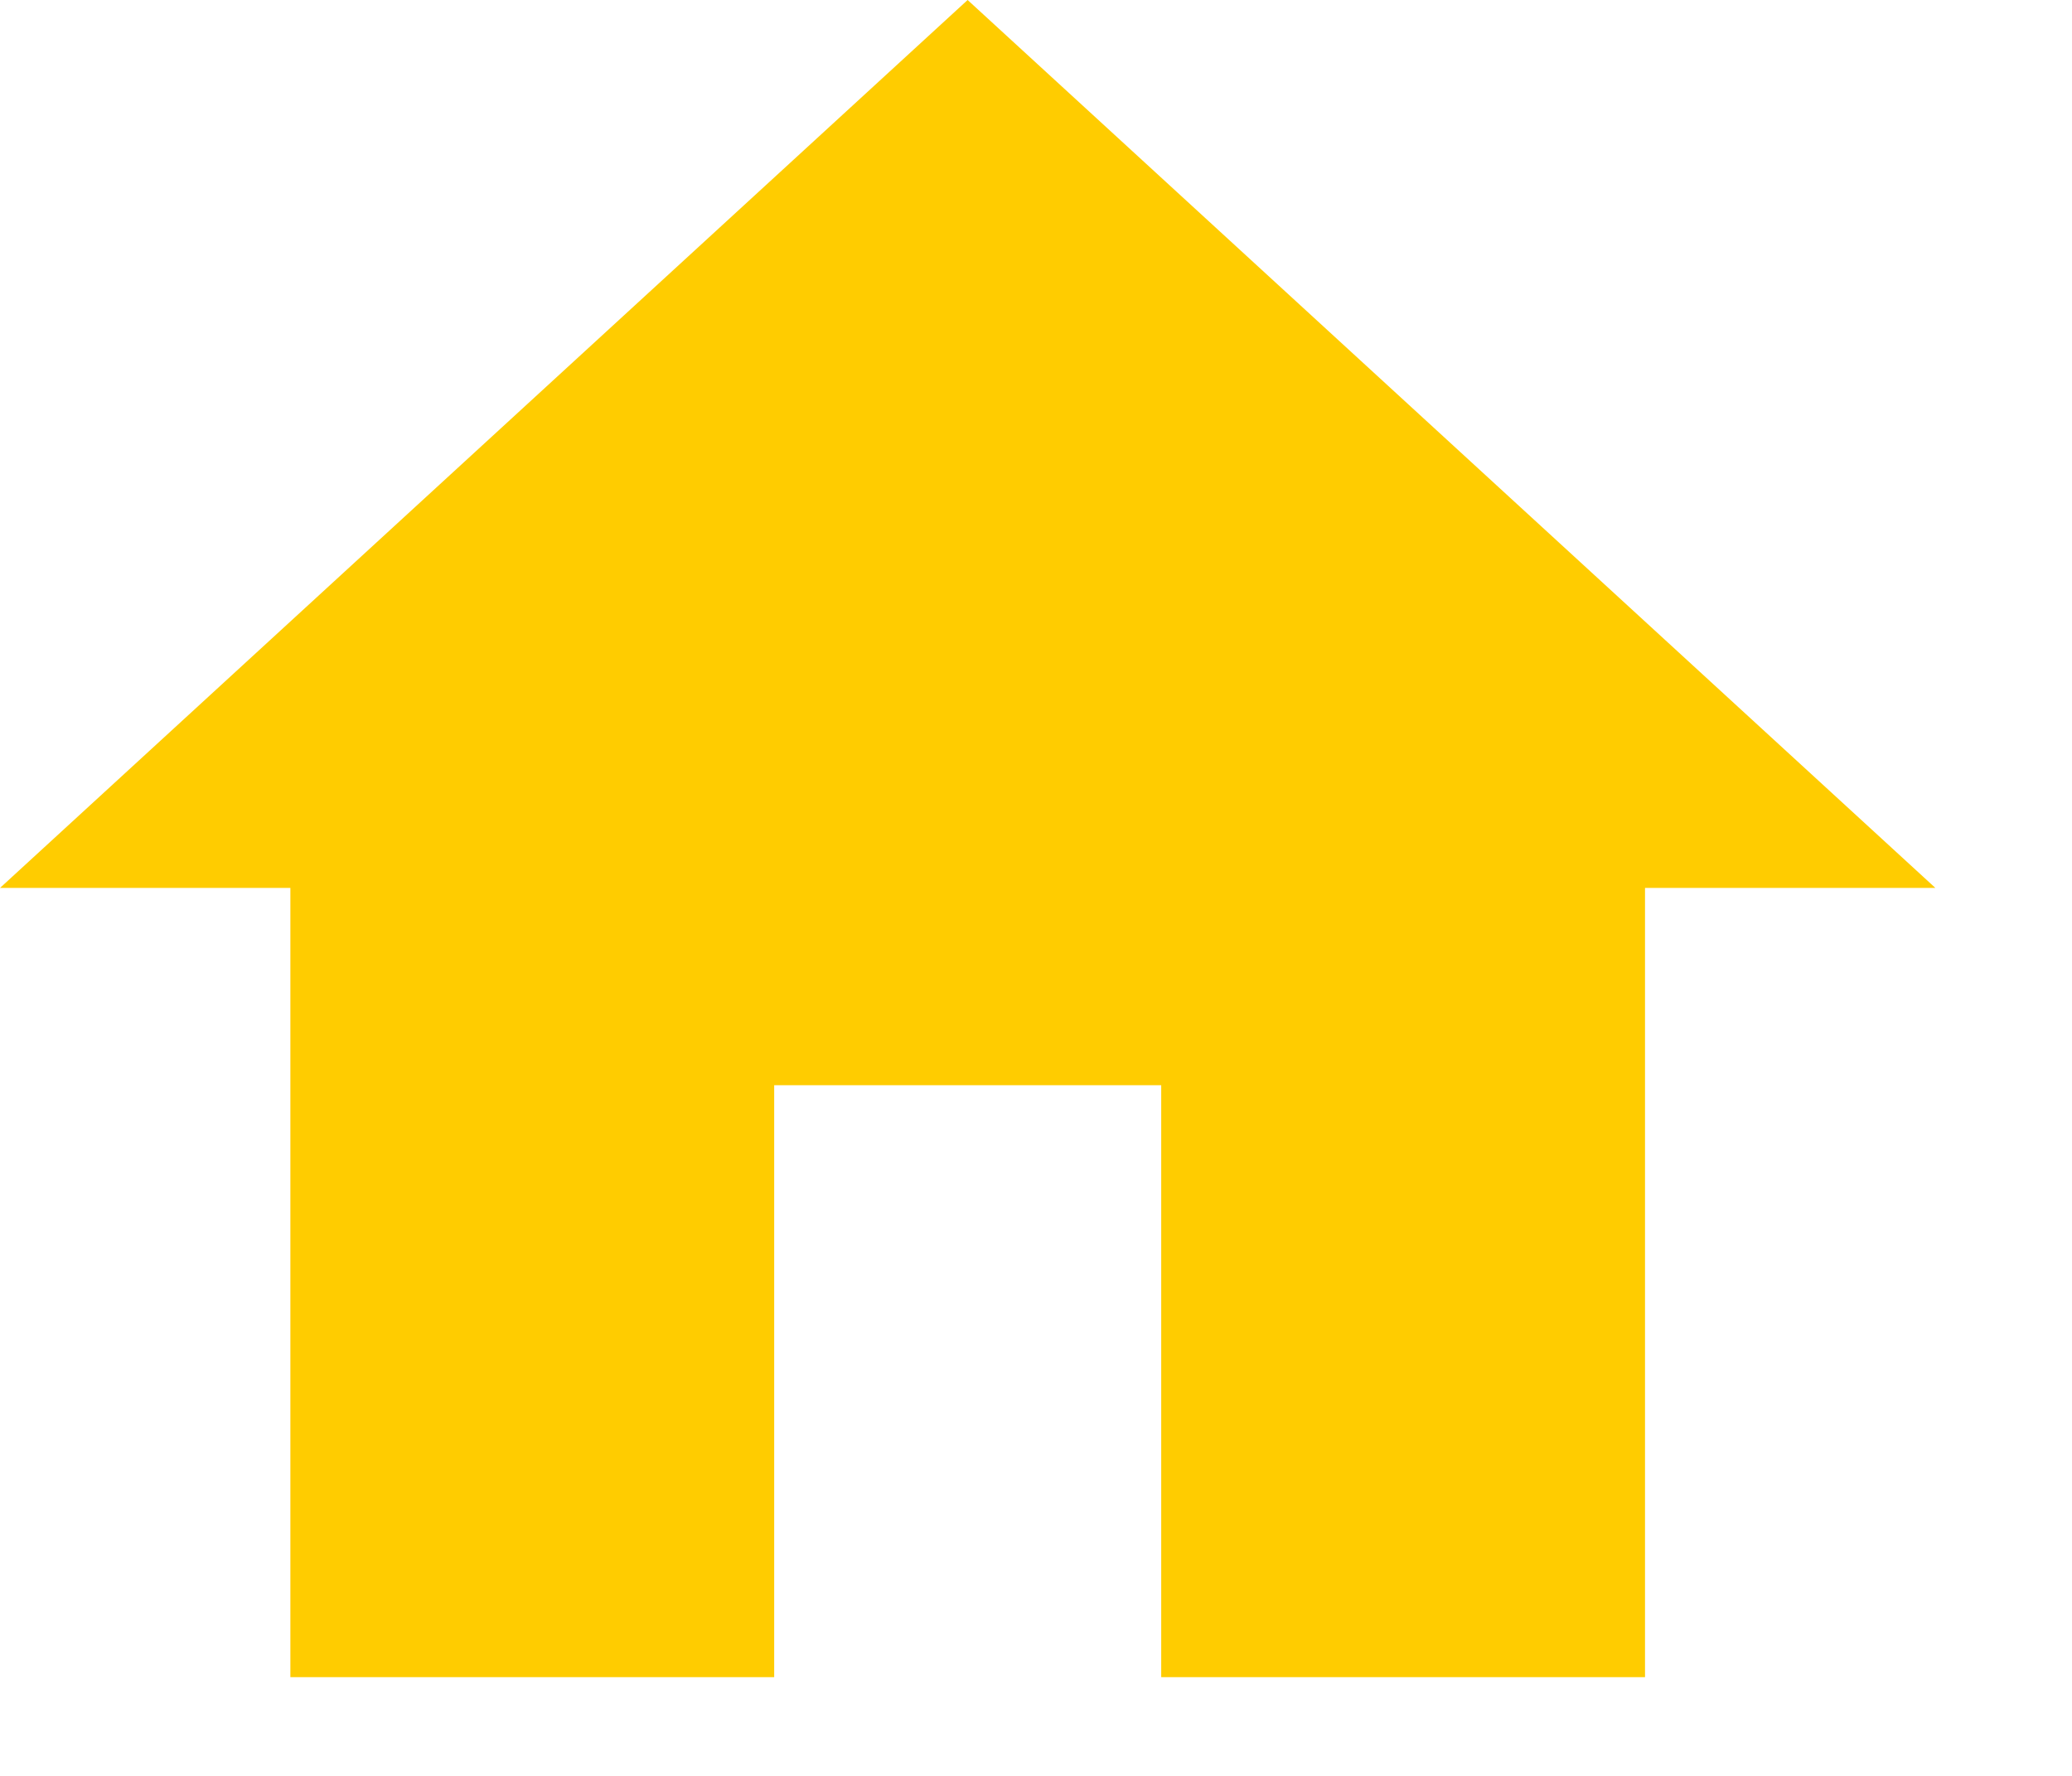
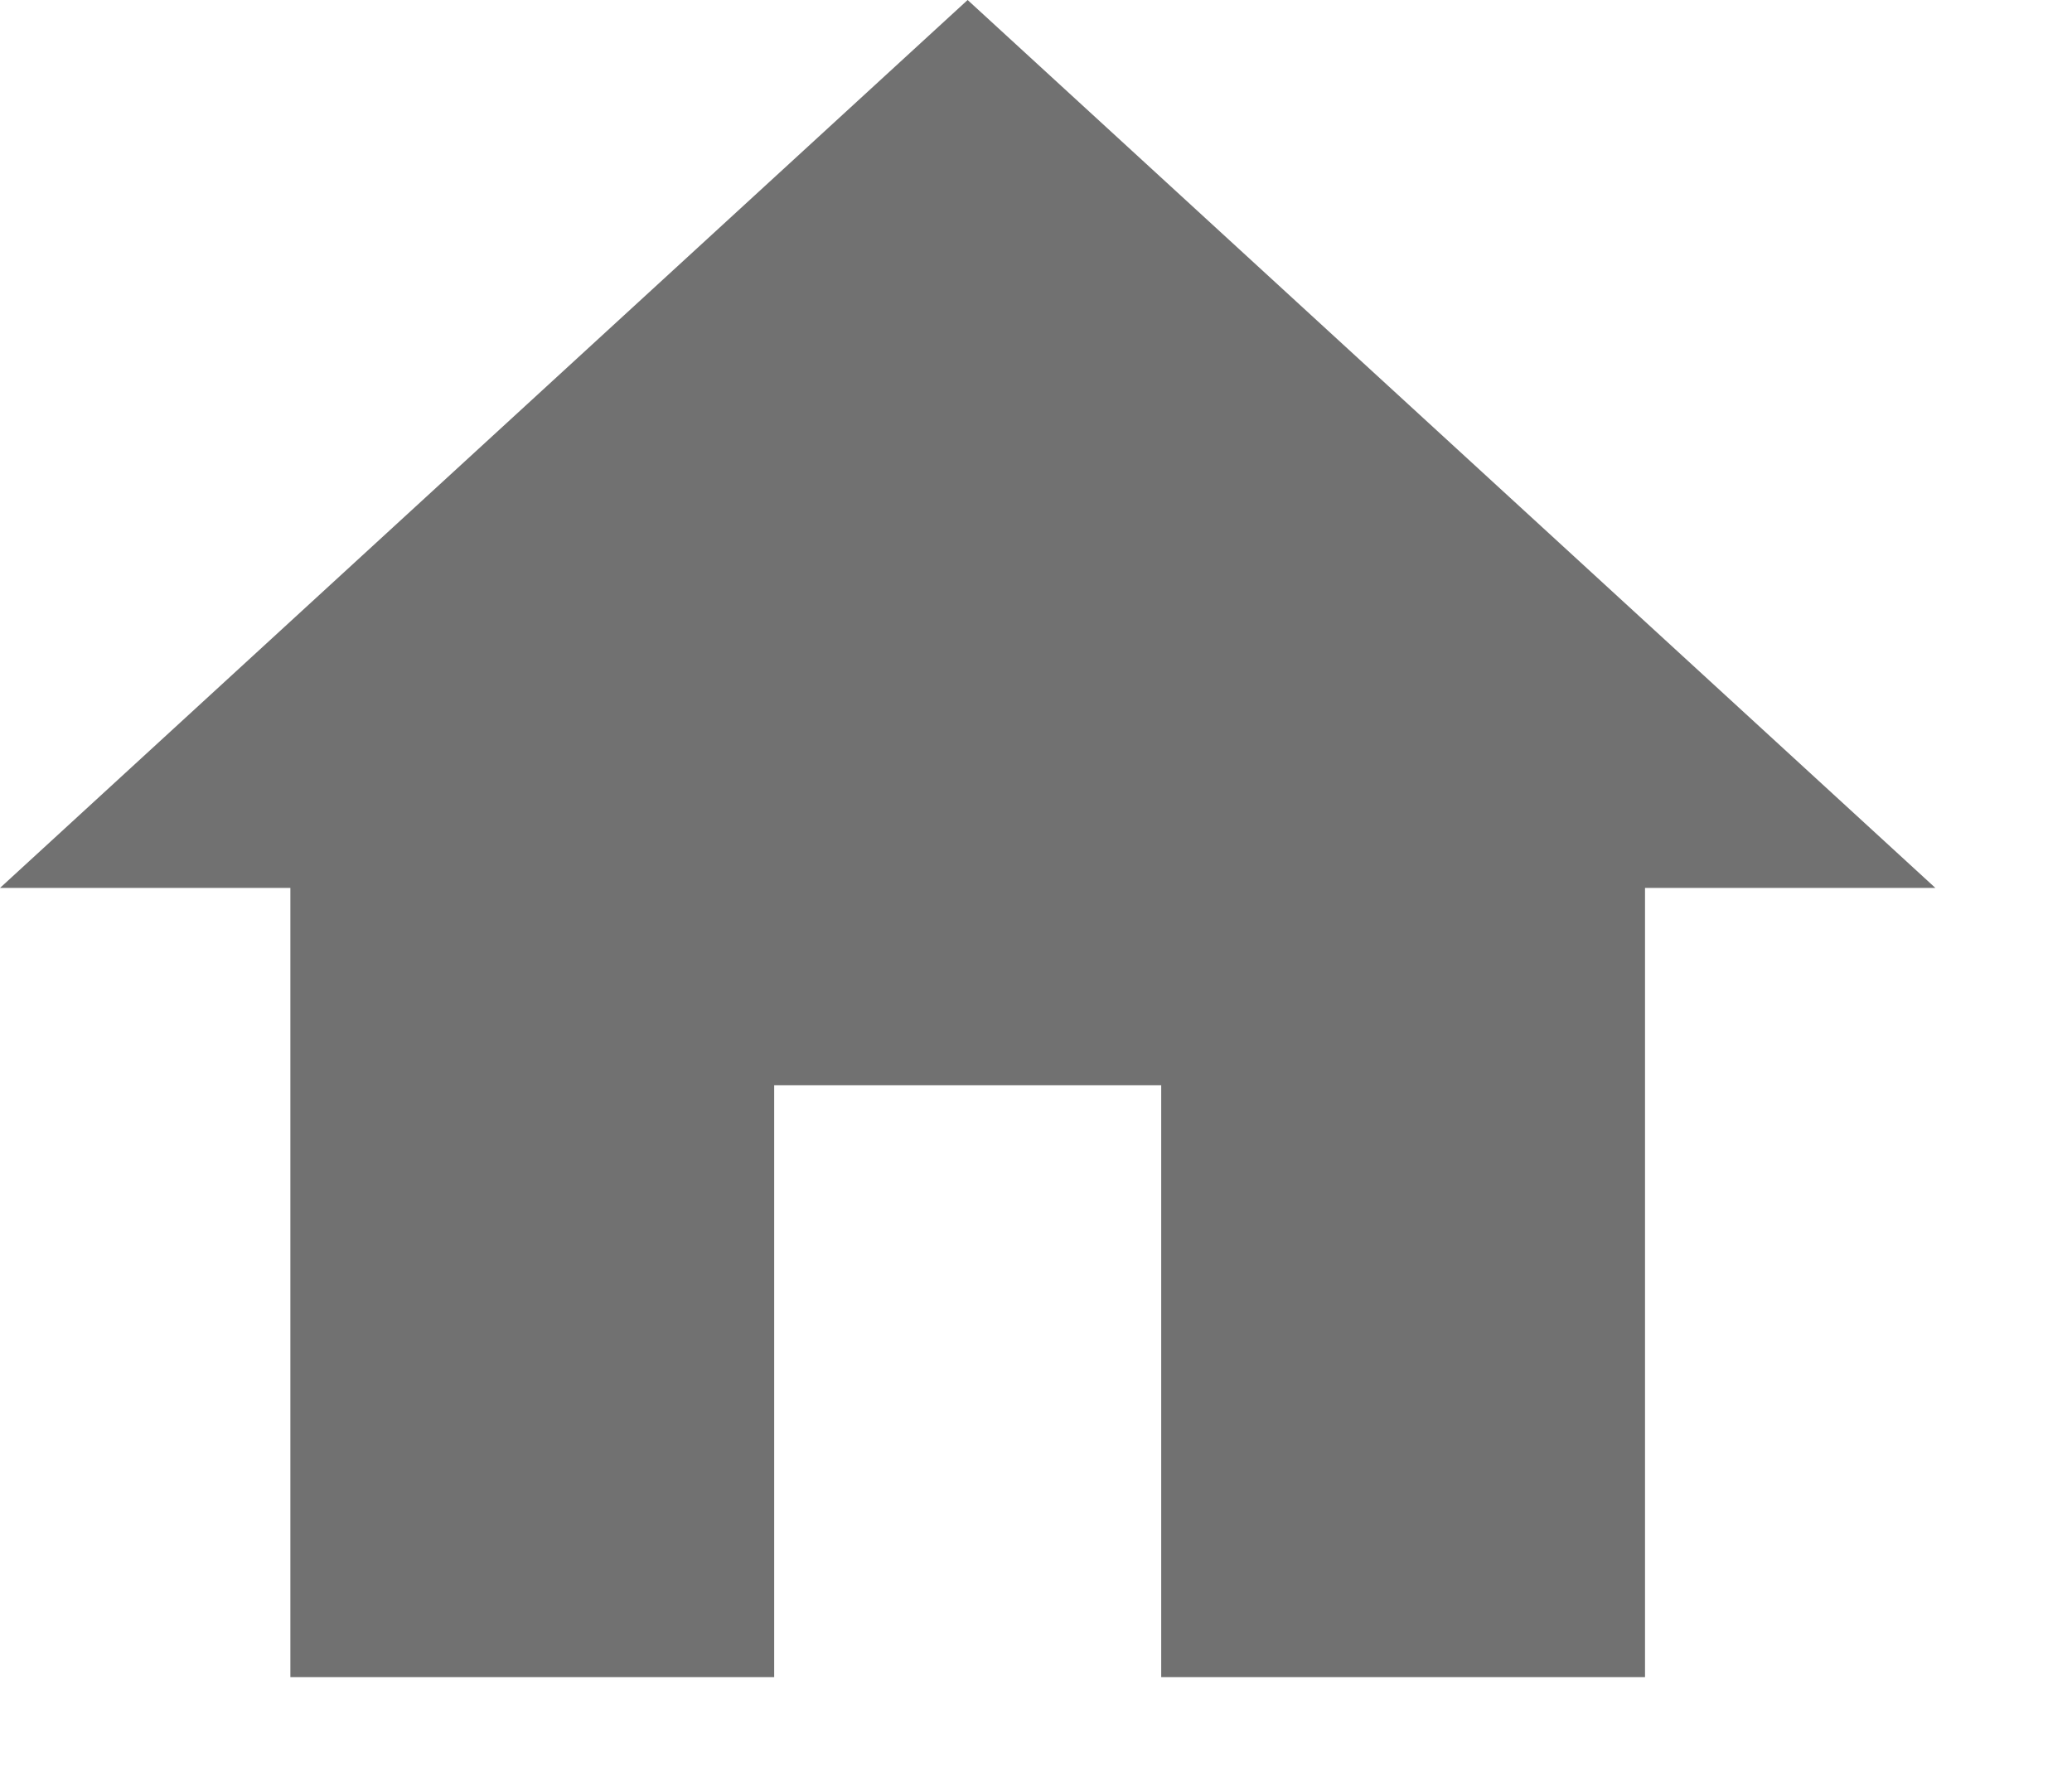
<svg xmlns="http://www.w3.org/2000/svg" width="14" height="12" viewBox="0 0 14 12" fill="none">
-   <path d="M5.231 11.333V7.333H7.846V11.333H11.115V6H13.077L6.538 0L0 6H1.962V11.333H5.231Z" fill="#FFCC00" />
+   <path d="M5.231 11.333V7.333H7.846V11.333H11.115V6H13.077L6.538 0L0 6H1.962V11.333H5.231Z" fill="#717171" />
</svg>
